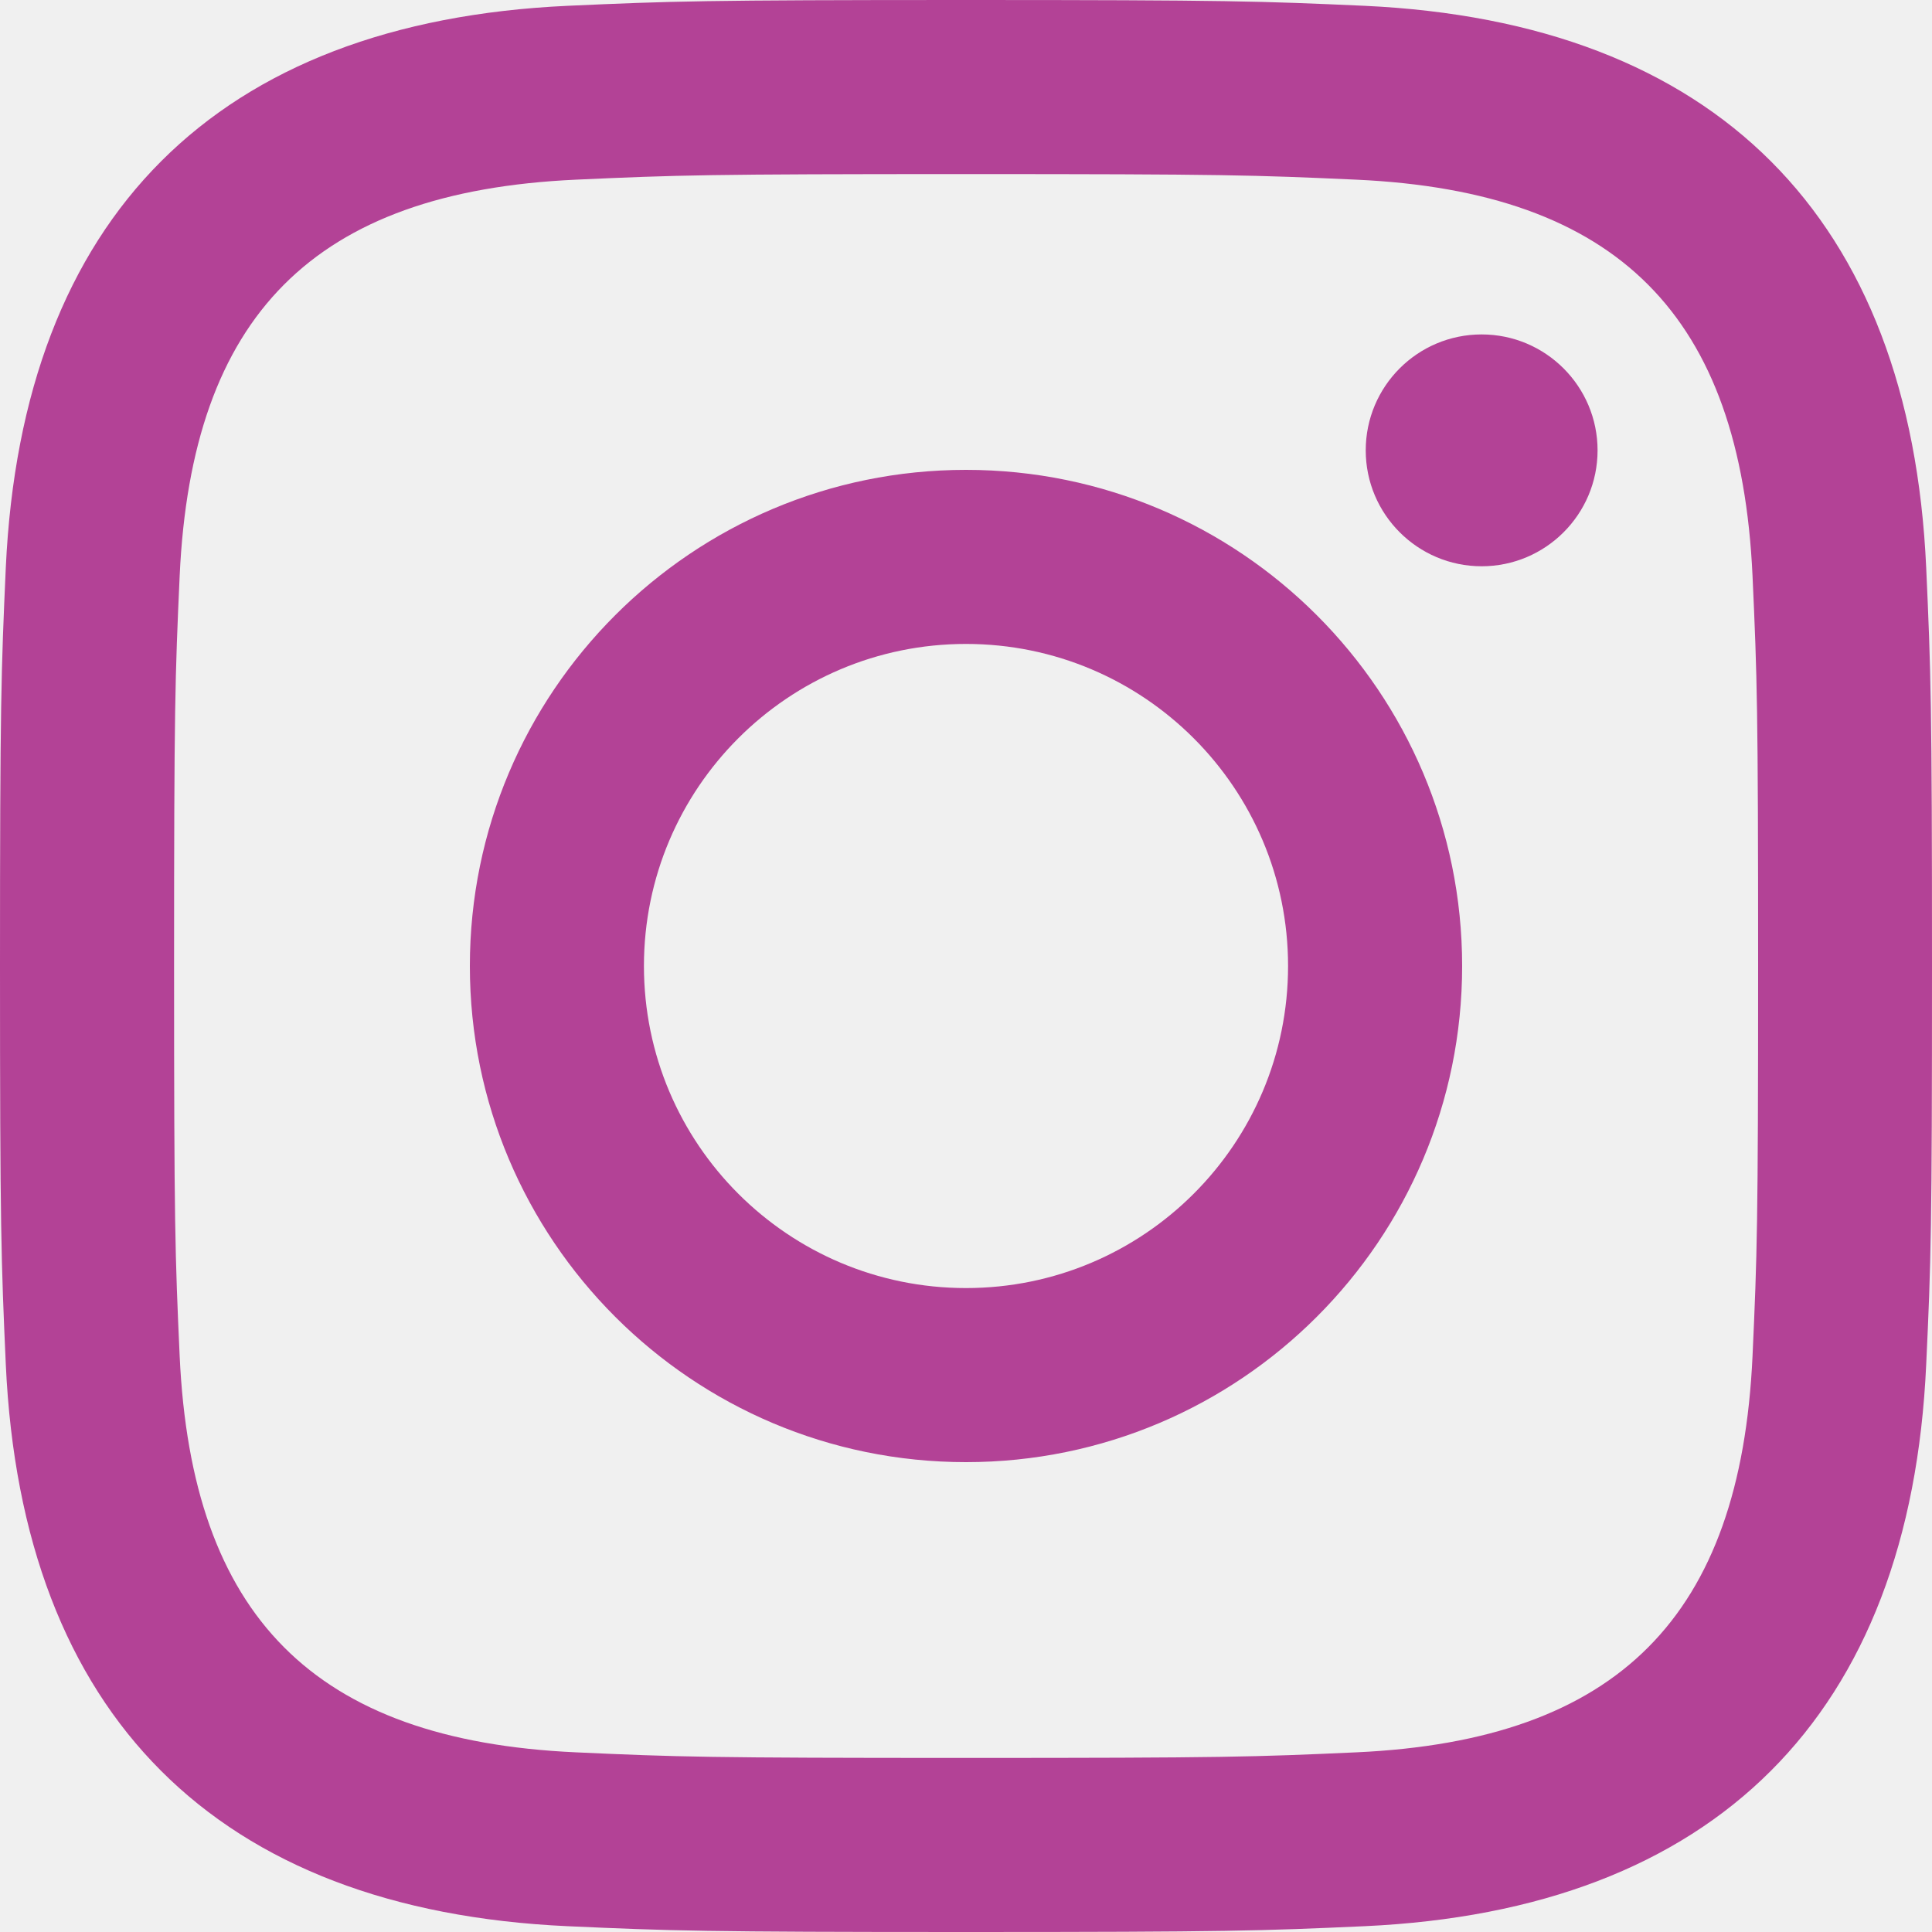
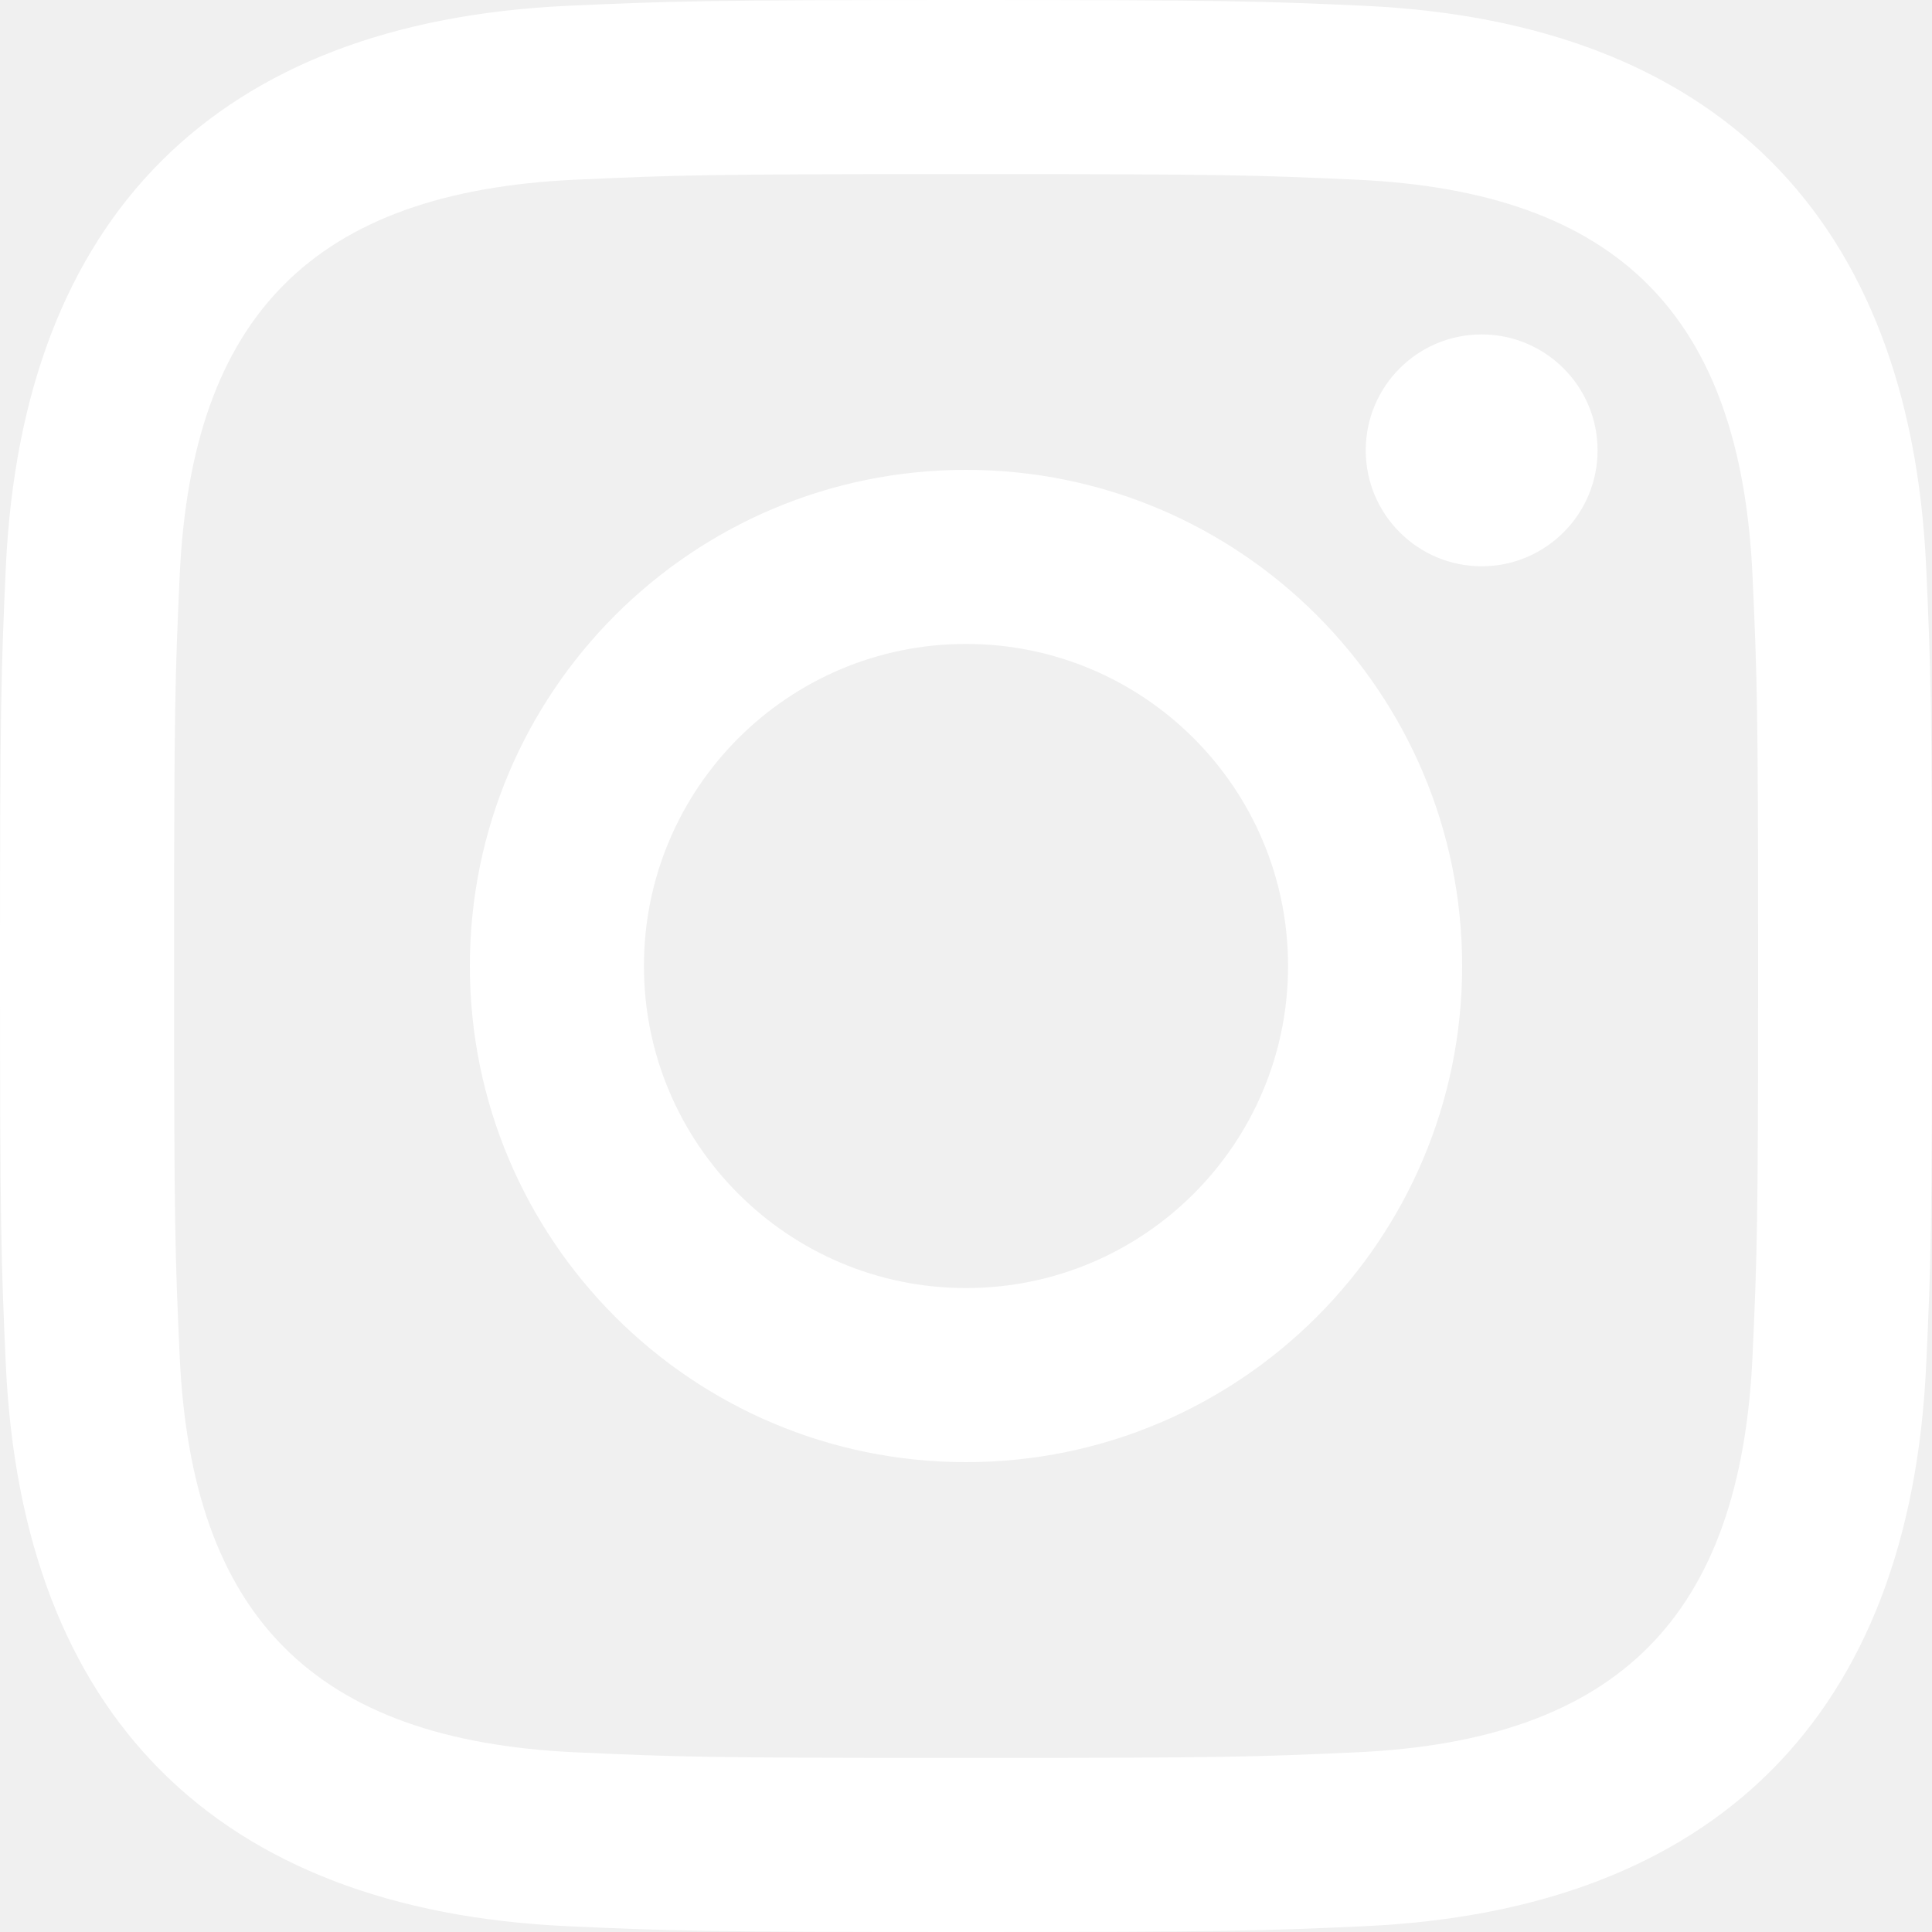
<svg xmlns="http://www.w3.org/2000/svg" version="1.1" id="Layer_1" x="0px" y="0px" viewBox="0 0 1000 1000" style="enable-background:new 0 0 1000 1000;" xml:space="preserve">
-   <path fill="#b34296" d="M500,90.1c133.5,0,149.3,0.5,202.1,2.9c135.5,6.2,198.8,70.5,205,205c2.4,52.7,2.9,68.5,2.9,202c0,133.5-0.5,149.3-2.9,202  c-6.2,134.4-69.3,198.8-205,205c-52.8,2.4-68.5,2.9-202.1,2.9c-133.5,0-149.3-0.5-202-2.9c-135.8-6.2-198.8-70.8-205-205  c-2.4-52.7-2.9-68.5-2.9-202c0-133.5,0.5-149.3,2.9-202c6.2-134.5,69.3-198.8,205-205C350.7,90.6,366.5,90.1,500,90.1z M500,0  C364.2,0,347.2,0.6,293.9,3C112.3,11.3,11.4,112.1,3,293.8C0.6,347.2,0,364.2,0,500s0.6,152.8,3,206.2  C11.3,887.8,112.1,988.7,293.8,997c53.4,2.4,70.4,3,206.2,3s152.8-0.6,206.2-3c181.4-8.3,282.6-109.1,290.8-290.8  c2.5-53.3,3-70.4,3-206.2s-0.6-152.8-3-206.1C988.8,112.5,888,11.4,706.2,3C652.8,0.6,635.8,0,500,0z M500,243.2  c-141.8,0-256.8,115-256.8,256.8s115,256.8,256.8,256.8s256.8-115,256.8-256.8C756.8,358.2,641.8,243.2,500,243.2z M500,666.7  c-92,0-166.7-74.6-166.7-166.7c0-92,74.6-166.7,166.7-166.7S666.7,408,666.7,500C666.7,592.1,592,666.7,500,666.7z M766.9,173.1  c-33.2,0-60,26.9-60,60s26.9,60,60,60c33.1,0,60-26.9,60-60S800,173.1,766.9,173.1z" />
+   <path fill="#fff" d="M500,90.1c133.5,0,149.3,0.5,202.1,2.9c135.5,6.2,198.8,70.5,205,205c2.4,52.7,2.9,68.5,2.9,202c0,133.5-0.5,149.3-2.9,202  c-6.2,134.4-69.3,198.8-205,205c-52.8,2.4-68.5,2.9-202.1,2.9c-133.5,0-149.3-0.5-202-2.9c-135.8-6.2-198.8-70.8-205-205  c-2.4-52.7-2.9-68.5-2.9-202c0-133.5,0.5-149.3,2.9-202c6.2-134.5,69.3-198.8,205-205C350.7,90.6,366.5,90.1,500,90.1z M500,0  C364.2,0,347.2,0.6,293.9,3C112.3,11.3,11.4,112.1,3,293.8C0.6,347.2,0,364.2,0,500s0.6,152.8,3,206.2  C11.3,887.8,112.1,988.7,293.8,997c53.4,2.4,70.4,3,206.2,3s152.8-0.6,206.2-3c181.4-8.3,282.6-109.1,290.8-290.8  c2.5-53.3,3-70.4,3-206.2s-0.6-152.8-3-206.1C988.8,112.5,888,11.4,706.2,3C652.8,0.6,635.8,0,500,0z M500,243.2  c-141.8,0-256.8,115-256.8,256.8s115,256.8,256.8,256.8s256.8-115,256.8-256.8C756.8,358.2,641.8,243.2,500,243.2z M500,666.7  c-92,0-166.7-74.6-166.7-166.7c0-92,74.6-166.7,166.7-166.7S666.7,408,666.7,500C666.7,592.1,592,666.7,500,666.7z M766.9,173.1  c-33.2,0-60,26.9-60,60s26.9,60,60,60c33.1,0,60-26.9,60-60S800,173.1,766.9,173.1z" />
</svg>
